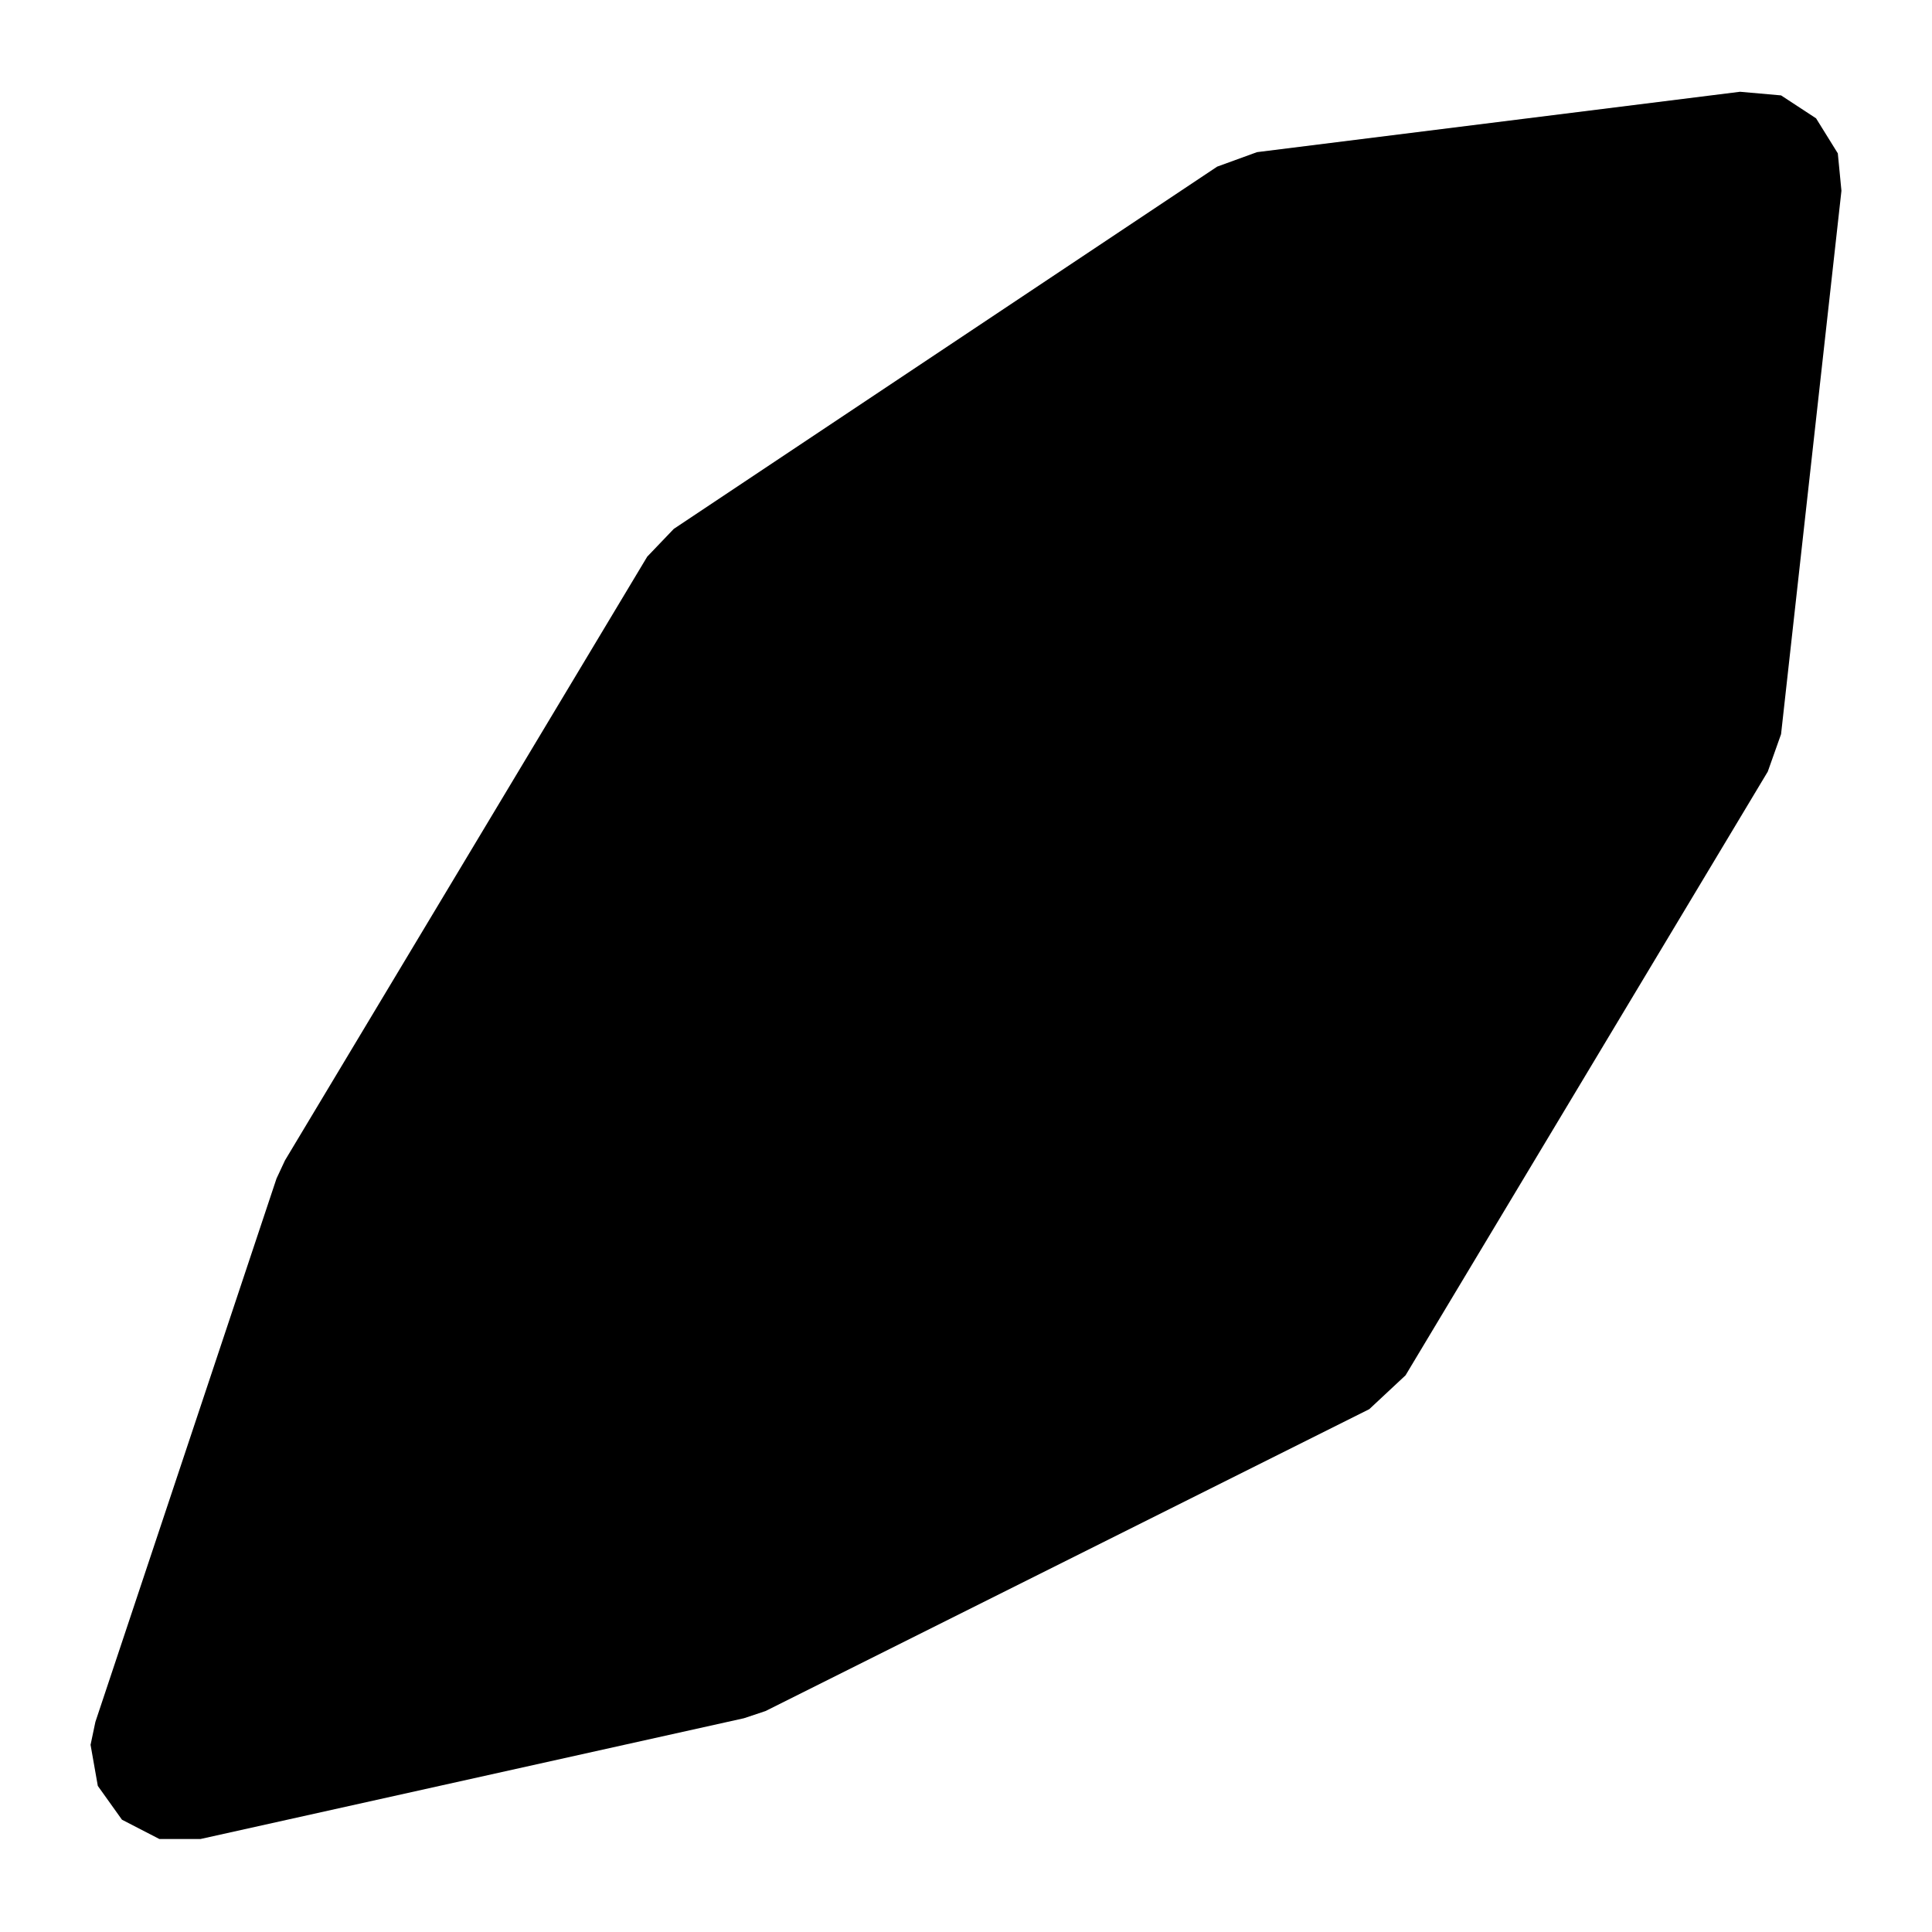
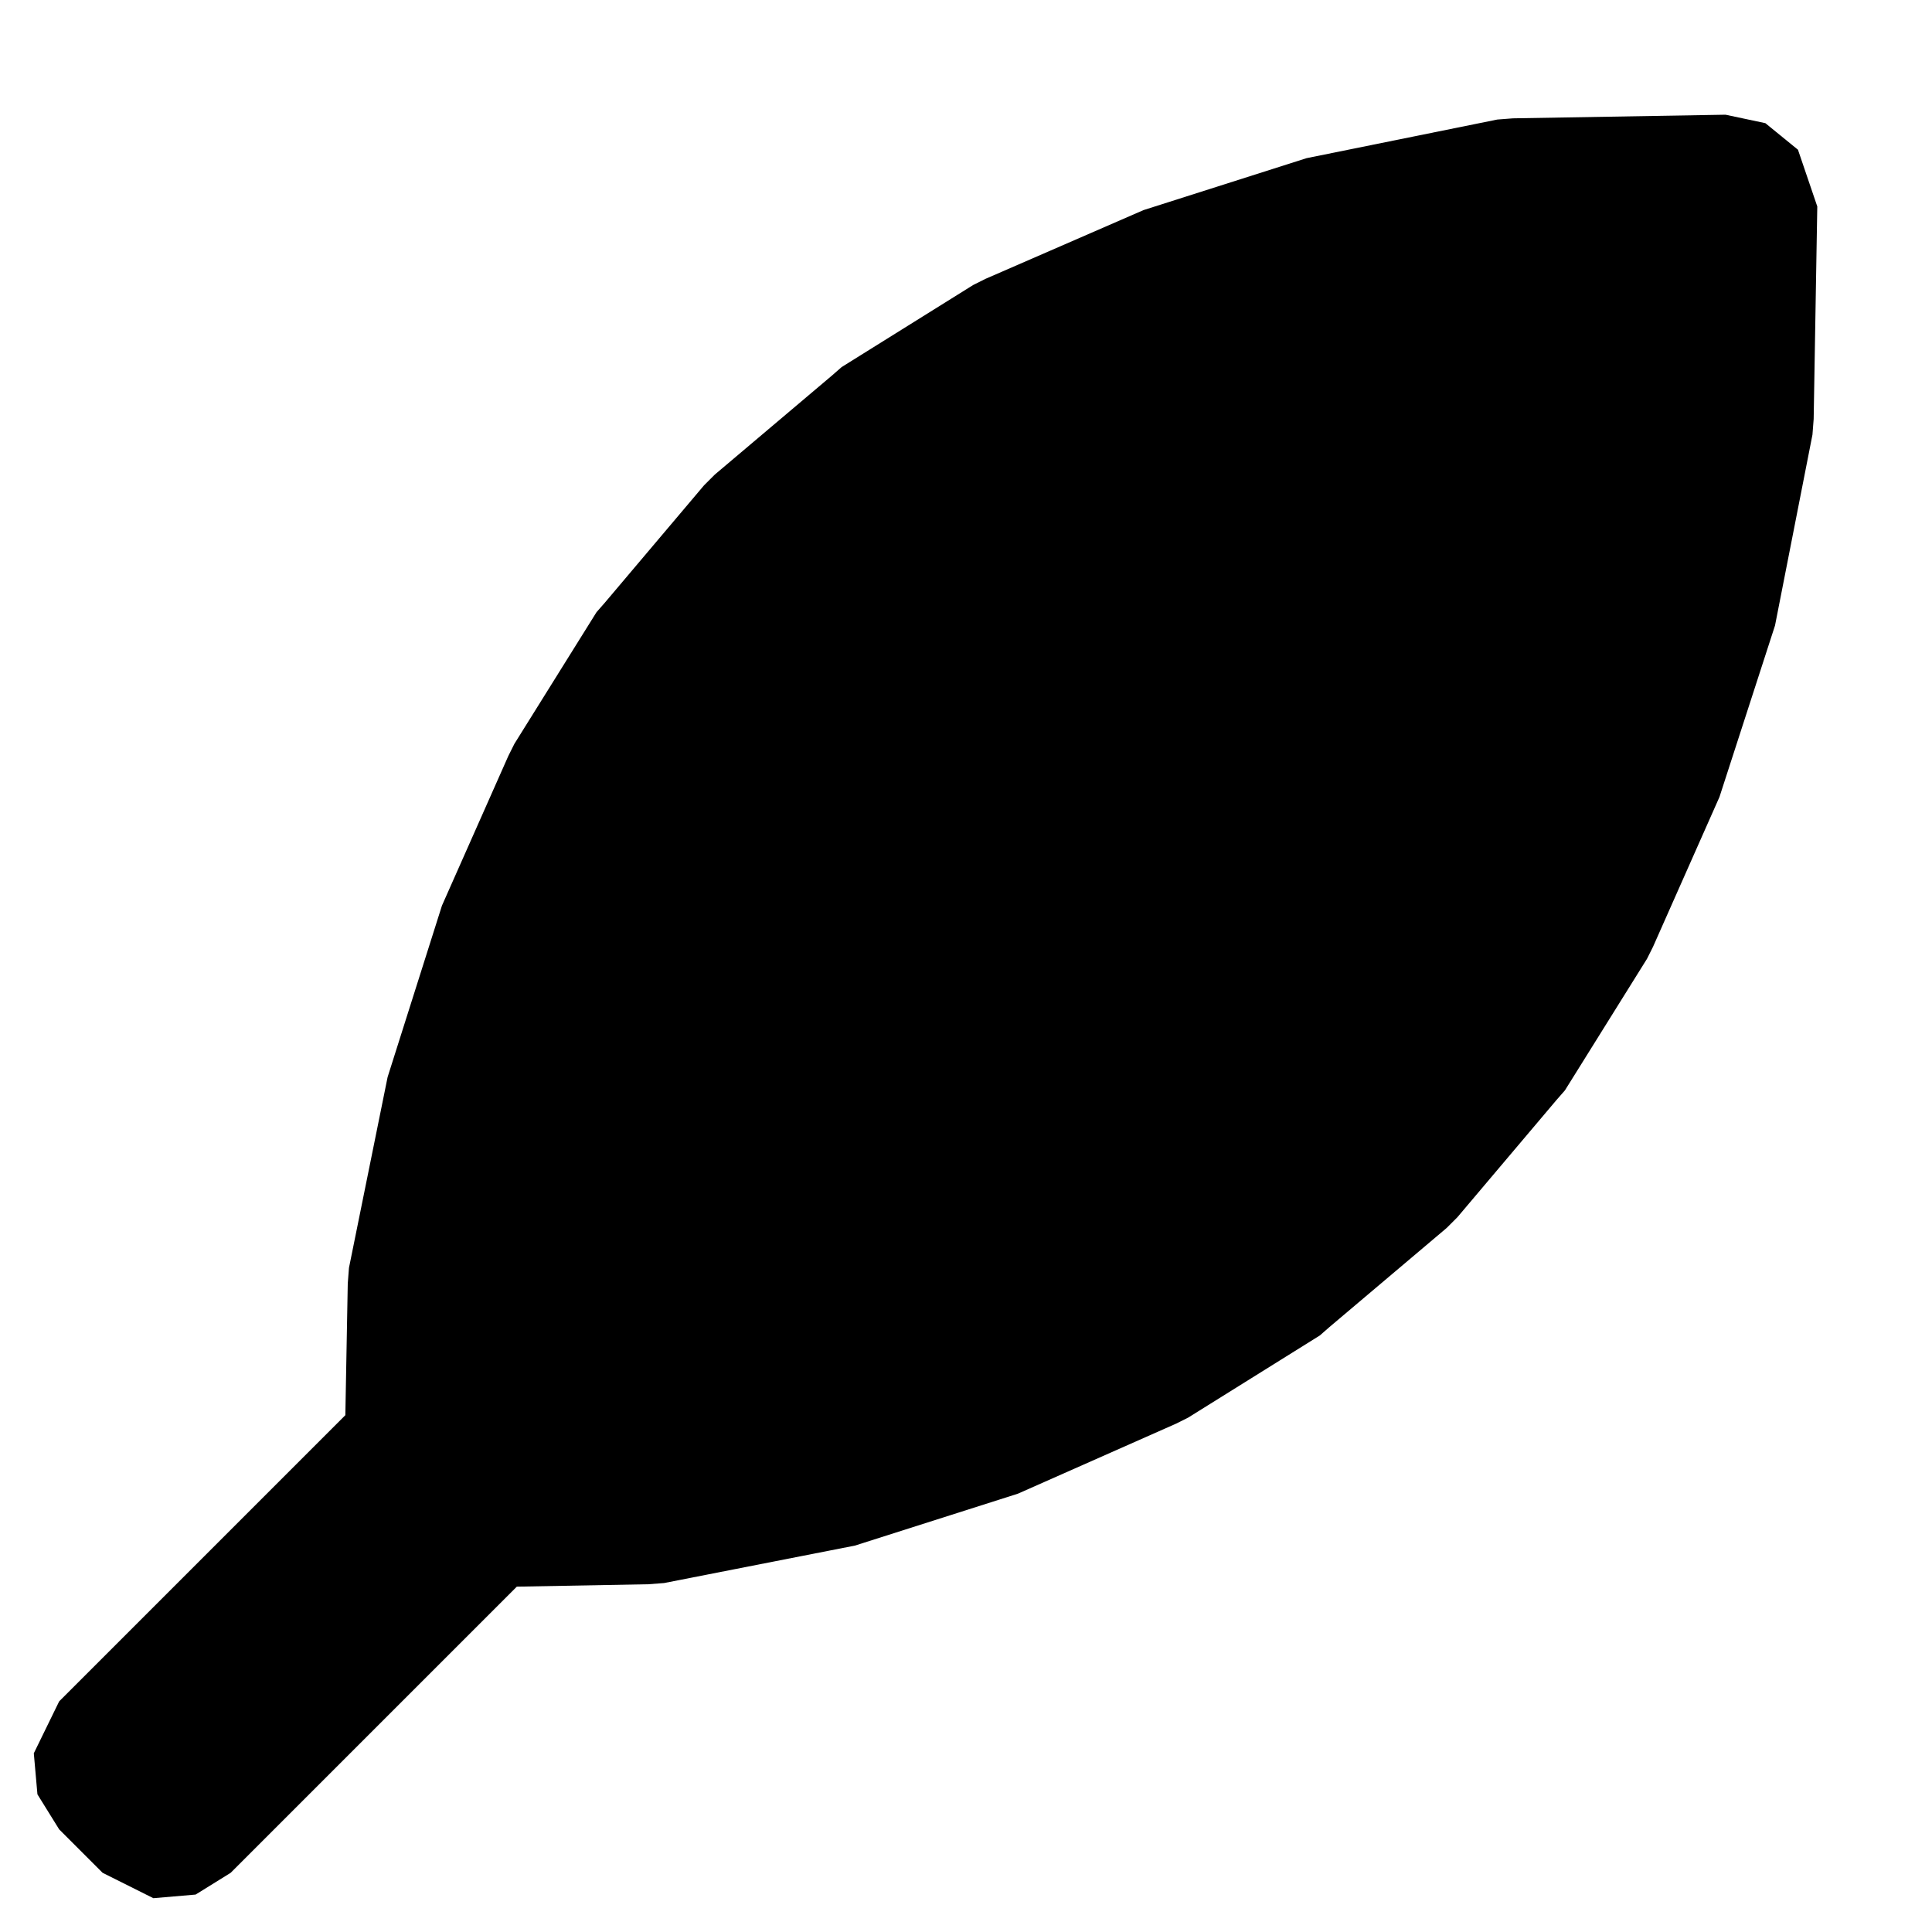
<svg xmlns="http://www.w3.org/2000/svg" width="16" height="16" viewBox="0 0 16 16" fill="#000000">
-   <path d="M14.75 0.79L15.04 0.98L15.22 1.27L15.25 1.58L14.75 6.08L14.64 6.39L11.64 11.39L11.34 11.67L6.34 14.17L6.16 14.23L1.66 15.23L1.32 15.23L1.01 15.07L0.81 14.79L0.75 14.45L0.79 14.26L2.29 9.76L2.36 9.61L5.36 4.61L5.58 4.38L10.08 1.38L10.41 1.26L14.41 0.76Z" />
+   <path d="M14.62 1.02L14.89 1.24L15.05 1.71L15.02 3.47L15.01 3.6L14.7 5.18L14.24 6.6L13.69 7.84L13.64 7.94L12.96 9.03L12.89 9.11L12.07 10.08L11.98 10.17L11.01 10.99L10.93 11.06L9.84 11.74L9.74 11.79L8.43 12.37L7.08 12.8L5.5 13.11L5.37 13.12L4.28 13.14L1.91 15.51L1.62 15.69L1.27 15.72L0.85 15.51L0.49 15.15L0.31 14.86L0.28 14.52L0.49 14.09L2.86 11.72L2.88 10.63L2.89 10.5L3.21 8.92L3.66 7.5L4.21 6.26L4.26 6.16L4.94 5.07L5.01 4.99L5.83 4.02L5.92 3.93L6.89 3.11L6.97 3.04L8.06 2.36L8.16 2.31L9.47 1.74L10.82 1.31L12.4 0.99L12.53 0.98L14.29 0.95Z" />
</svg>
